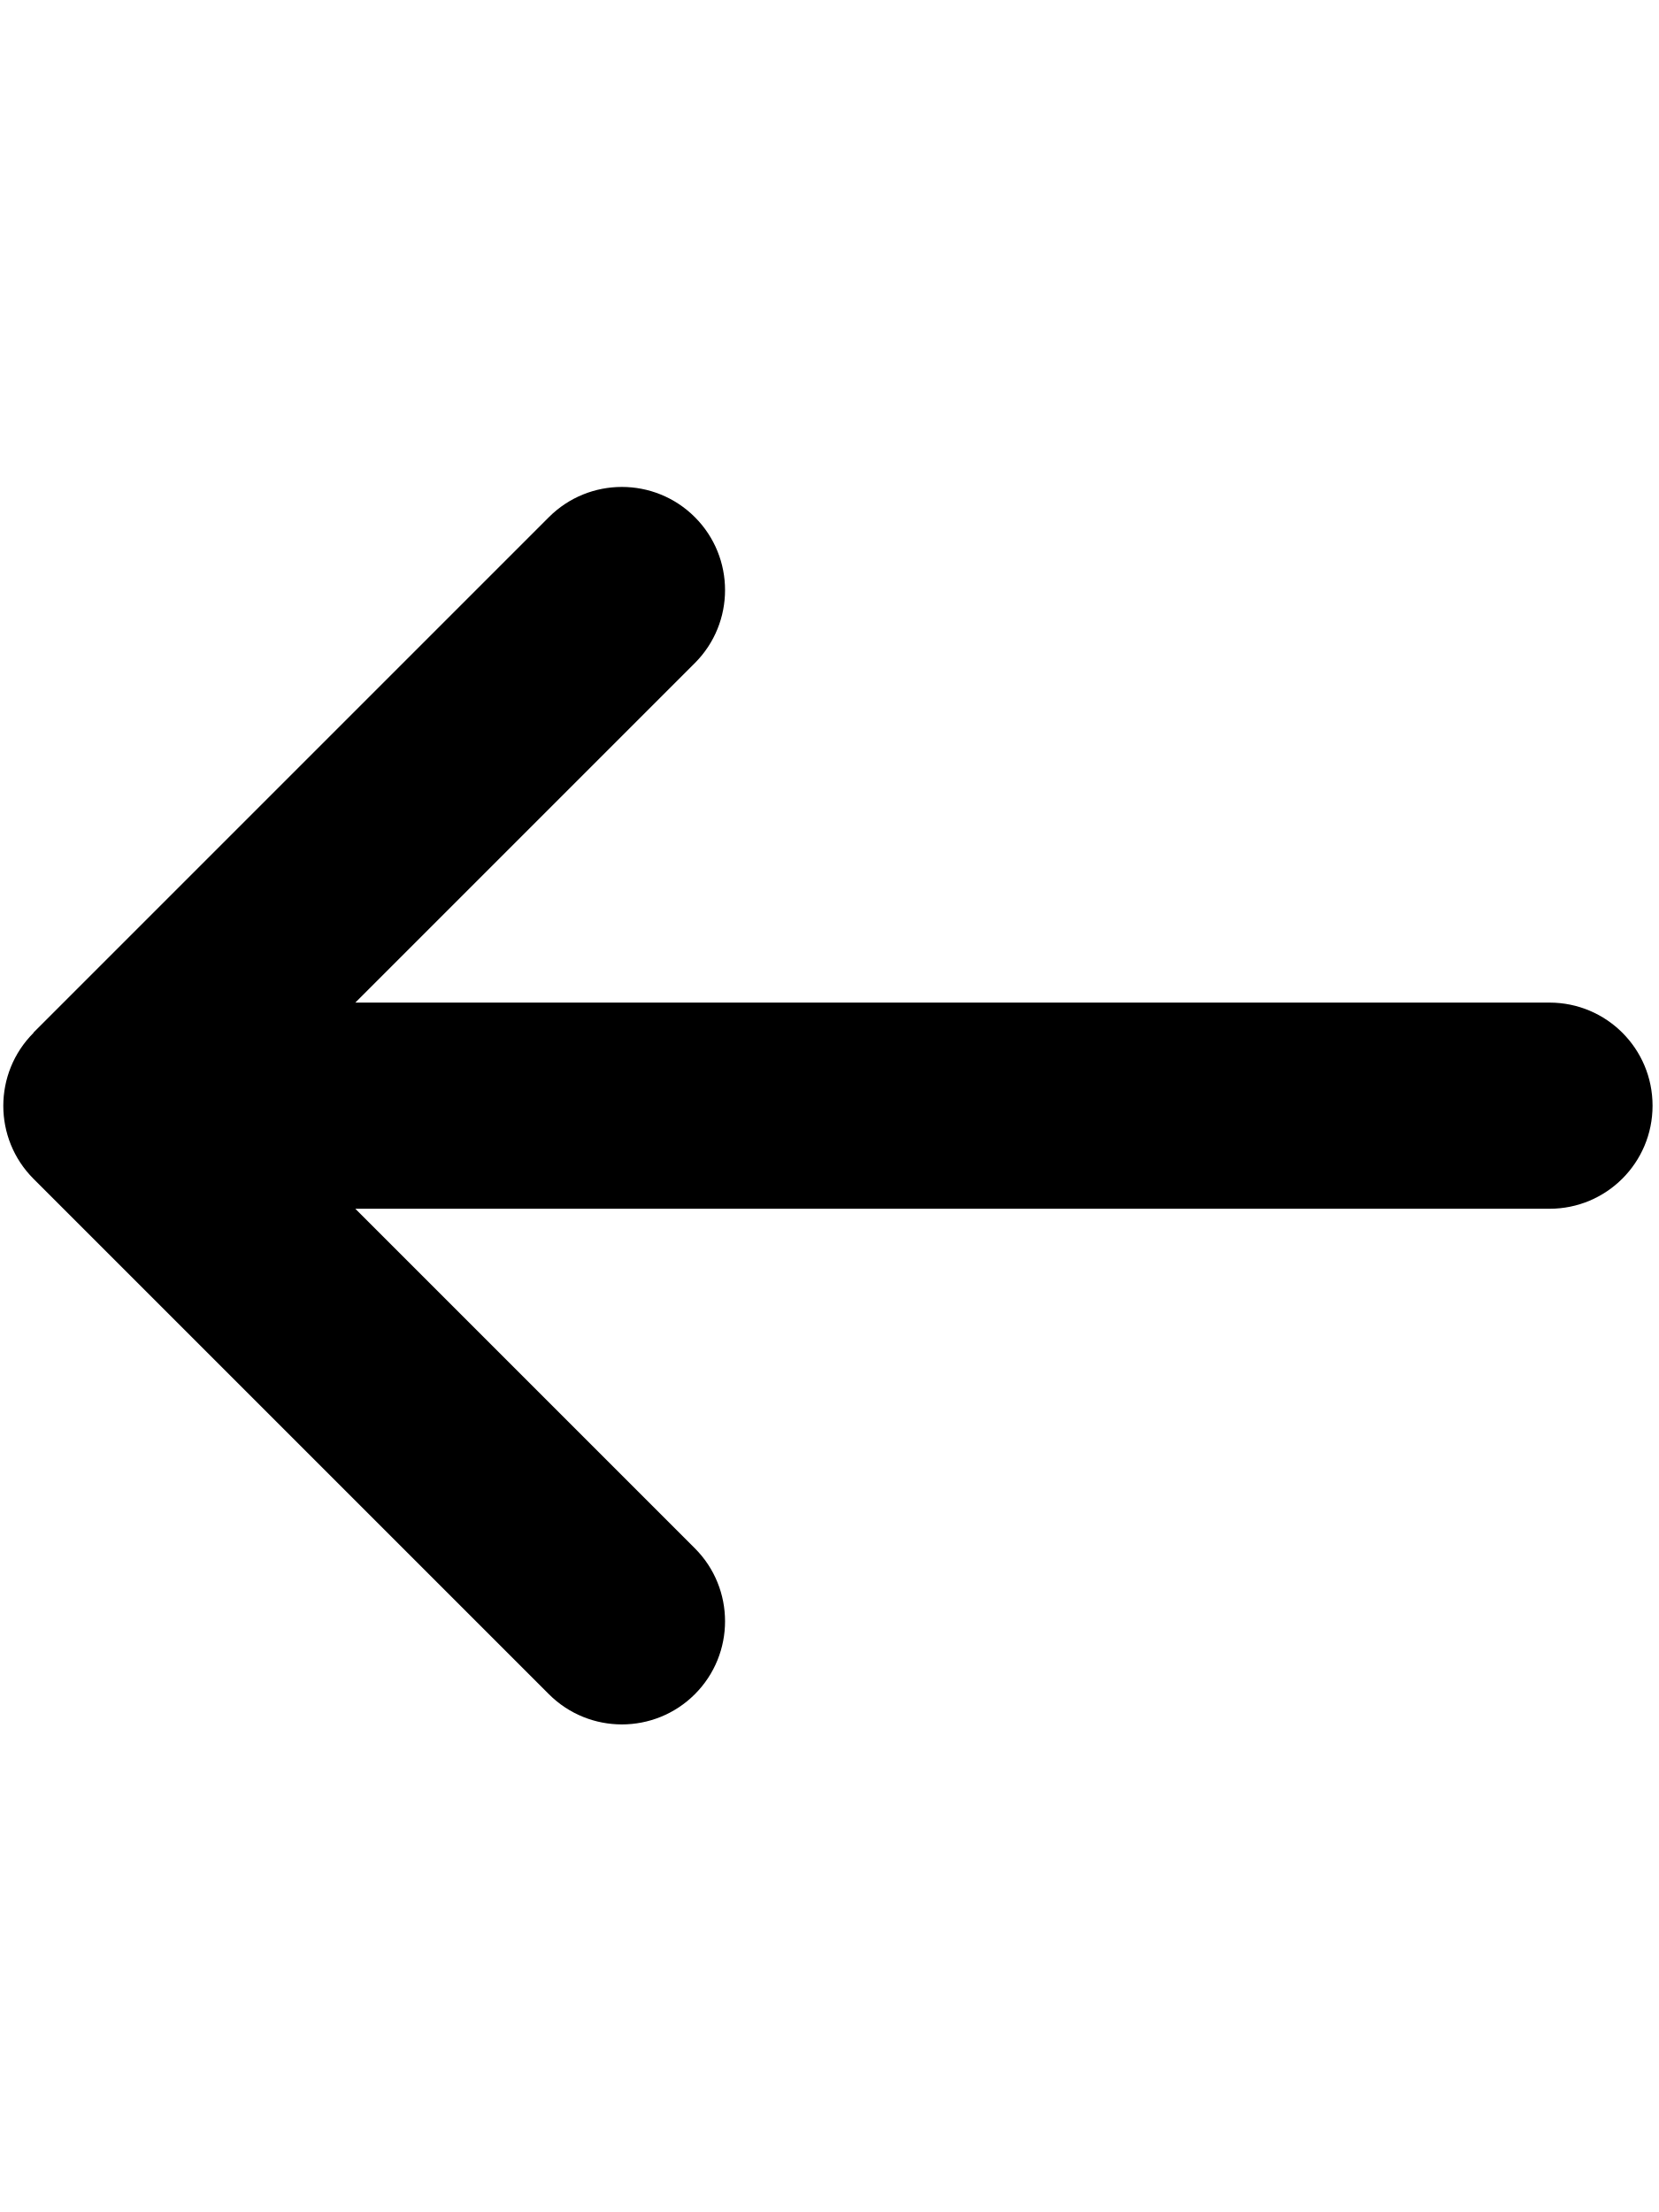
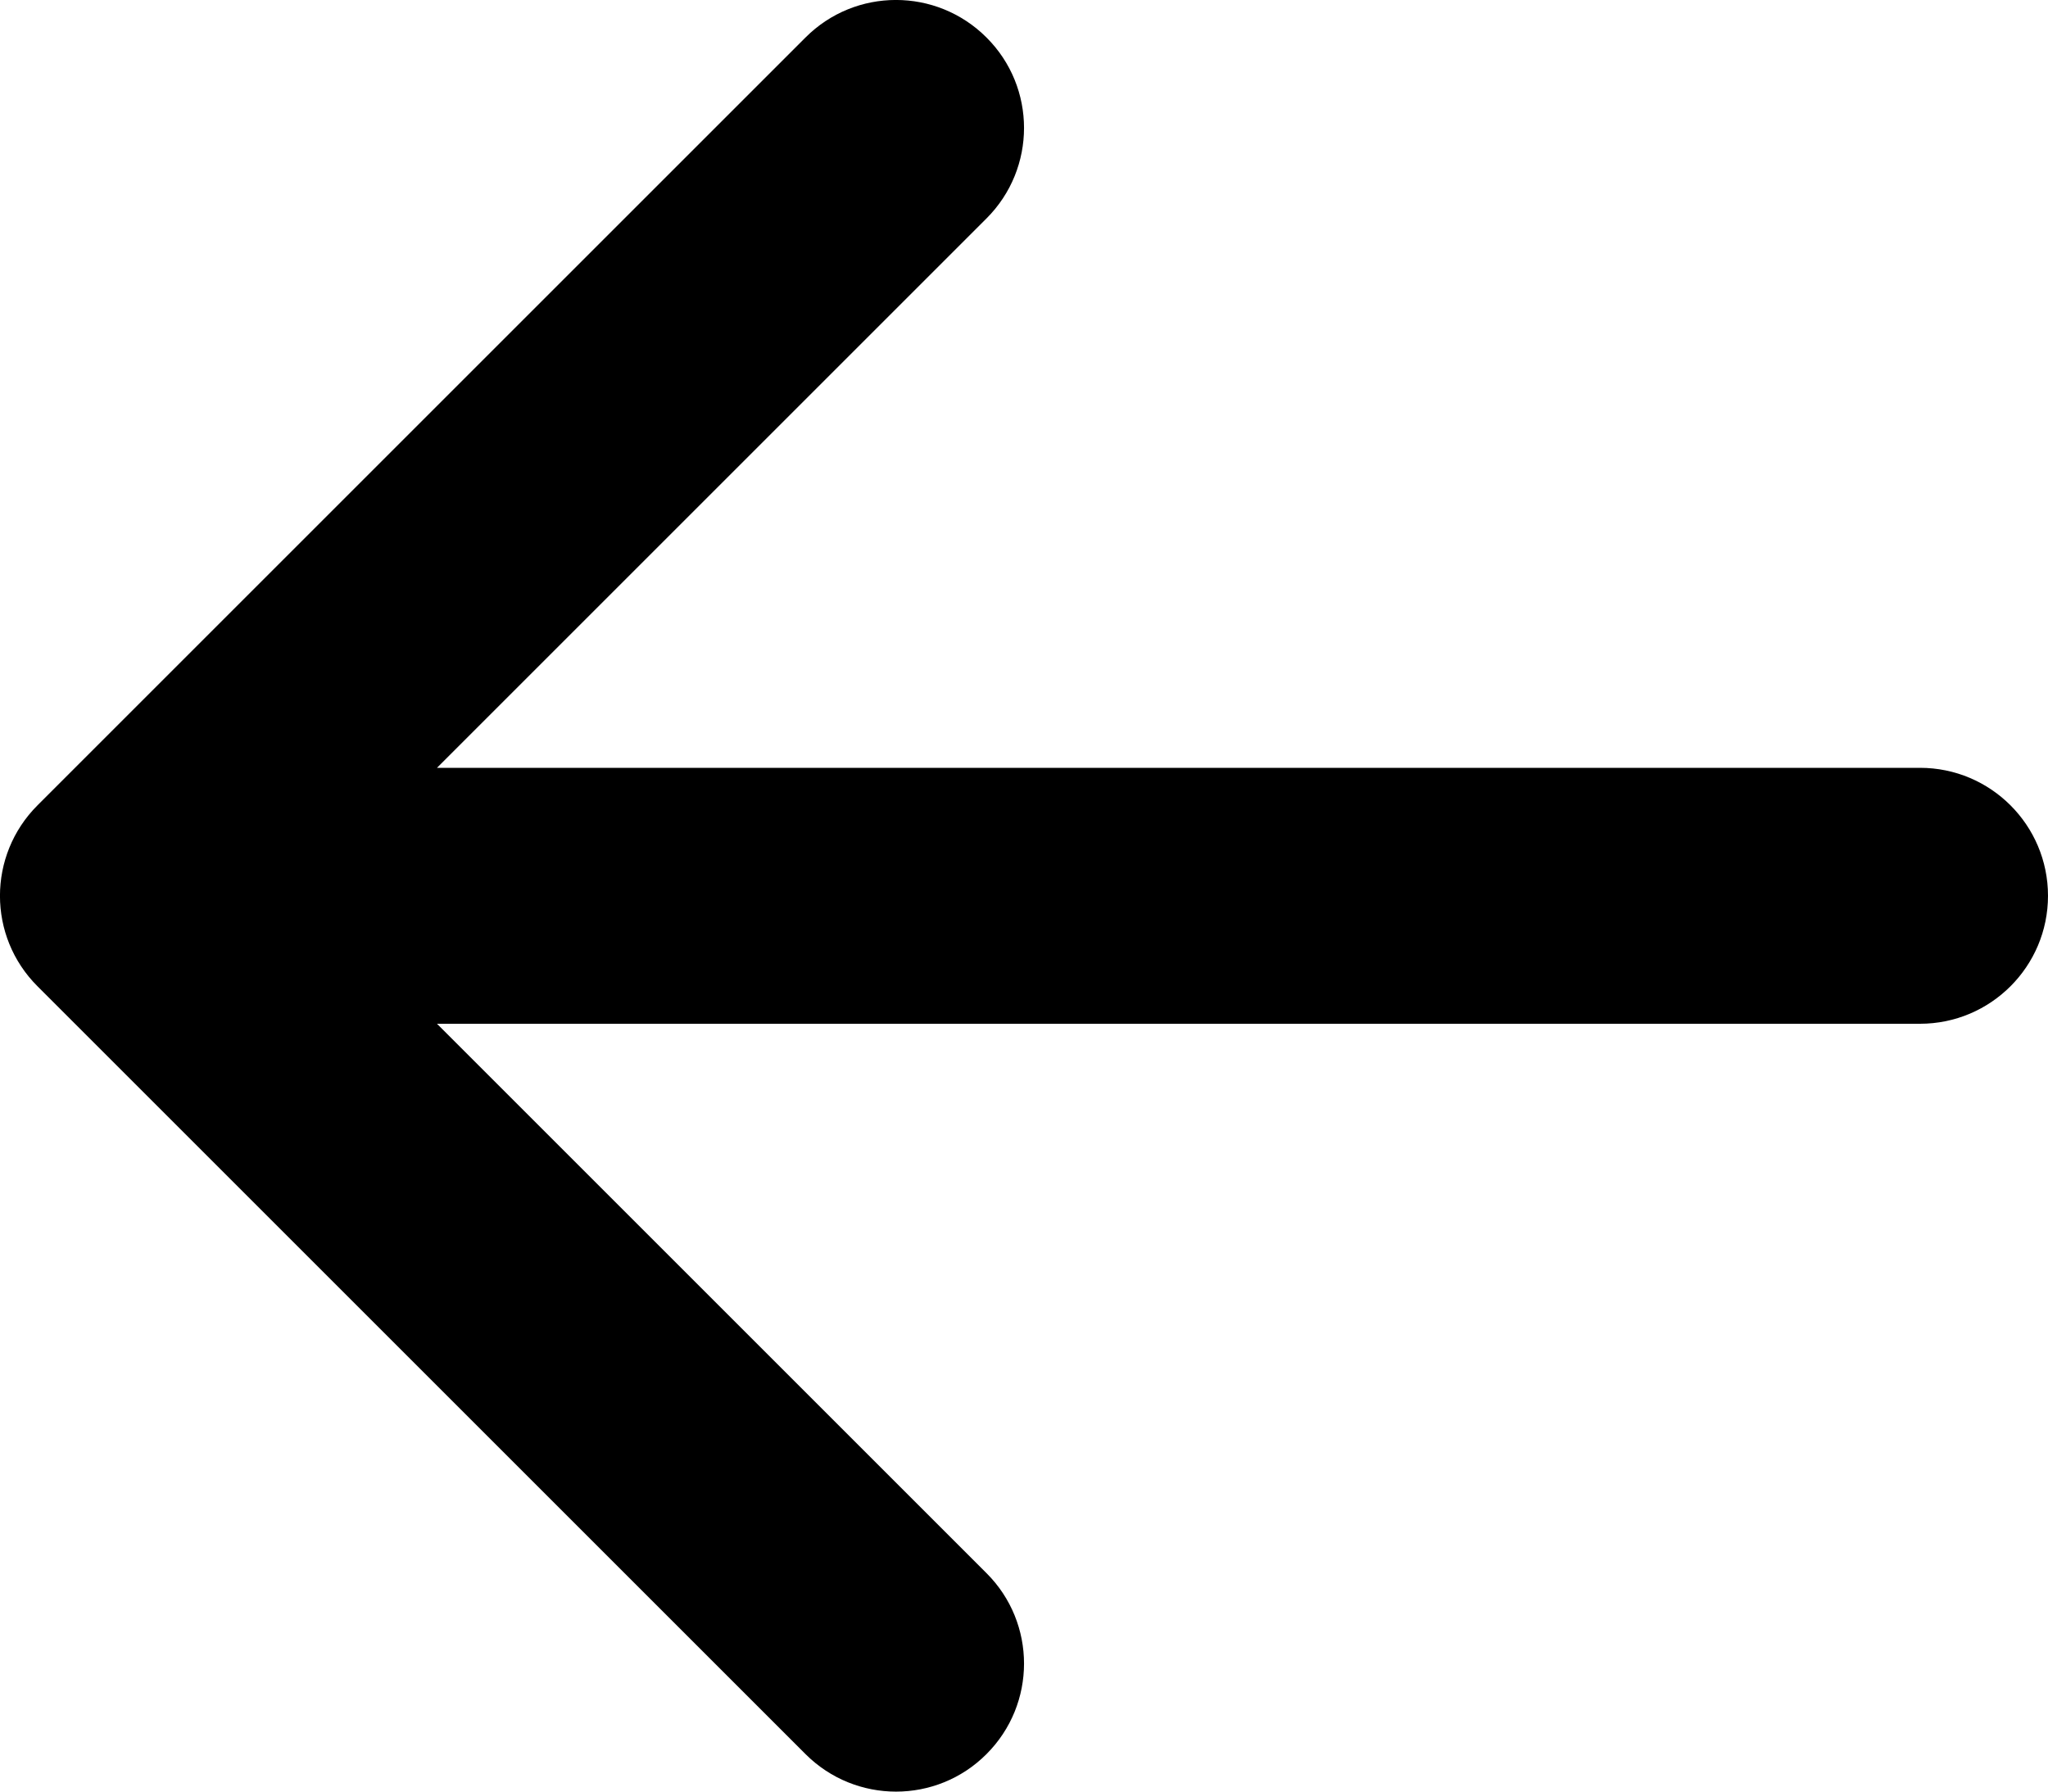
- <svg xmlns="http://www.w3.org/2000/svg" viewBox="63 125.1 515 390" width="18" height="24" fill="currentcolor">
-   <path d="M73.4 297.4C60.9 309.9 60.9 330.2 73.4 342.7L233.4 502.7C245.9 515.2 266.2 515.2 278.7 502.7C291.2 490.2 291.2 469.9 278.7 457.4L173.3 352L544 352C561.7 352 576 337.7 576 320C576 302.3 561.7 288 544 288L173.3 288L278.7 182.6C291.2 170.1 291.2 149.8 278.7 137.3C266.2 124.8 245.9 124.8 233.4 137.3L73.4 297.3z" />
+ <svg xmlns="http://www.w3.org/2000/svg" width="16" height="14" viewBox="0 0 16 14" fill="none" version="1.1" id="svg1">
+   <defs id="defs1" />
+   <g id="Group" fill="currentColor" transform="matrix(-1,0,0,1,15.99997,0)">
+     <path id="Shape" fill-rule="evenodd" clip-rule="evenodd" d="m 8.293,0.293 c 0.391,-0.391 1.024,-0.391 1.414,0 L 15.707,6.293 c 0.391,0.391 0.391,1.024 0,1.414 L 9.707,13.707 c -0.391,0.391 -1.024,0.391 -1.414,0 -0.391,-0.391 -0.391,-1.024 0,-1.414 L 12.586,8 H 1 C 0.448,8 0,7.552 0,7 0,6.448 0.448,6 1,6 H 12.586 L 8.293,1.707 c -0.391,-0.391 -0.391,-1.024 0,-1.414 z" />
+   </g>
</svg>
